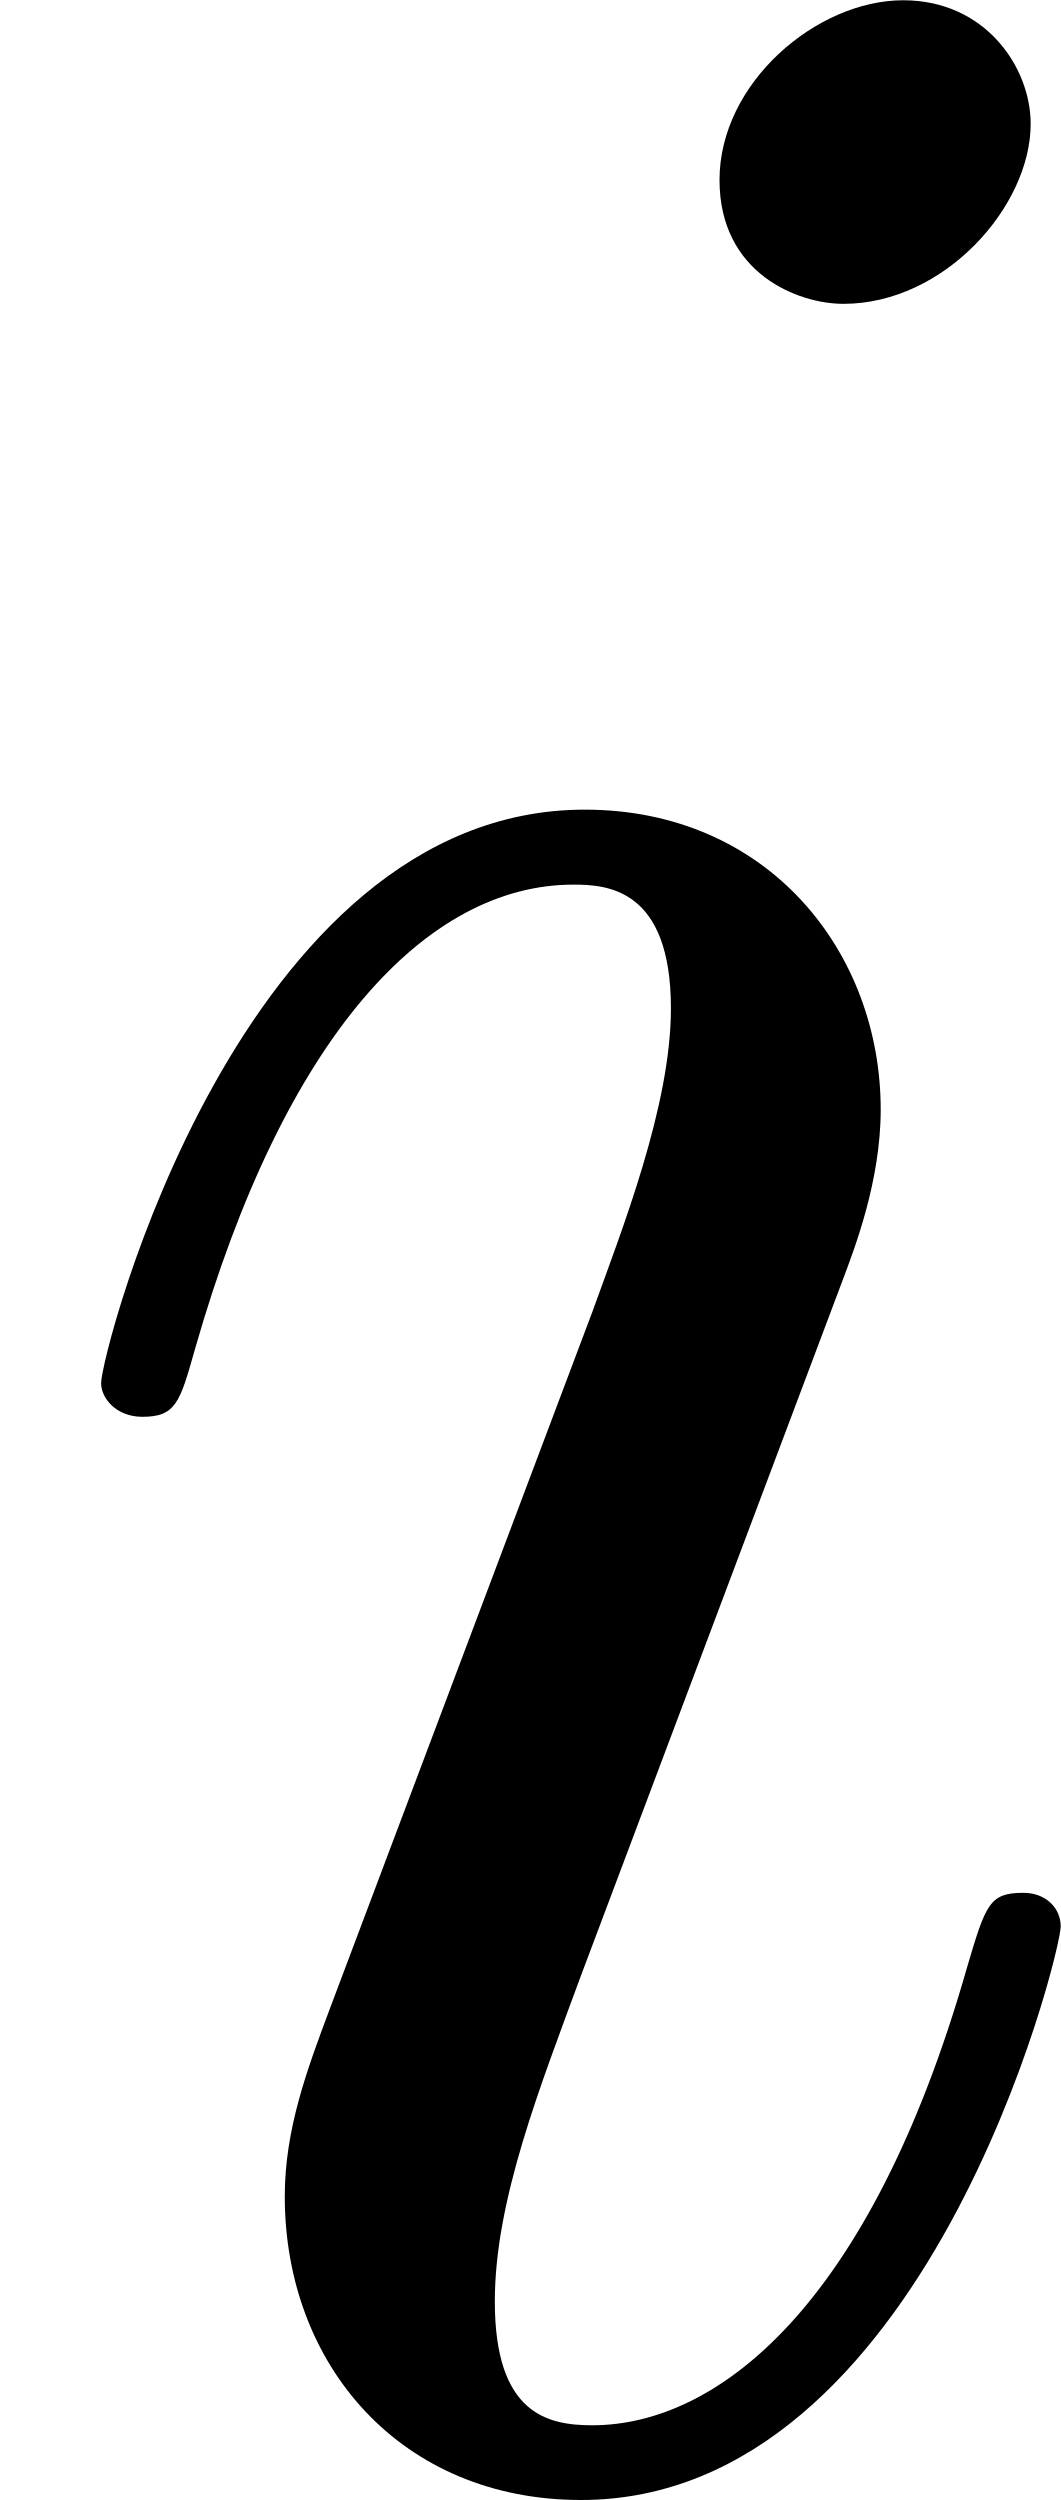
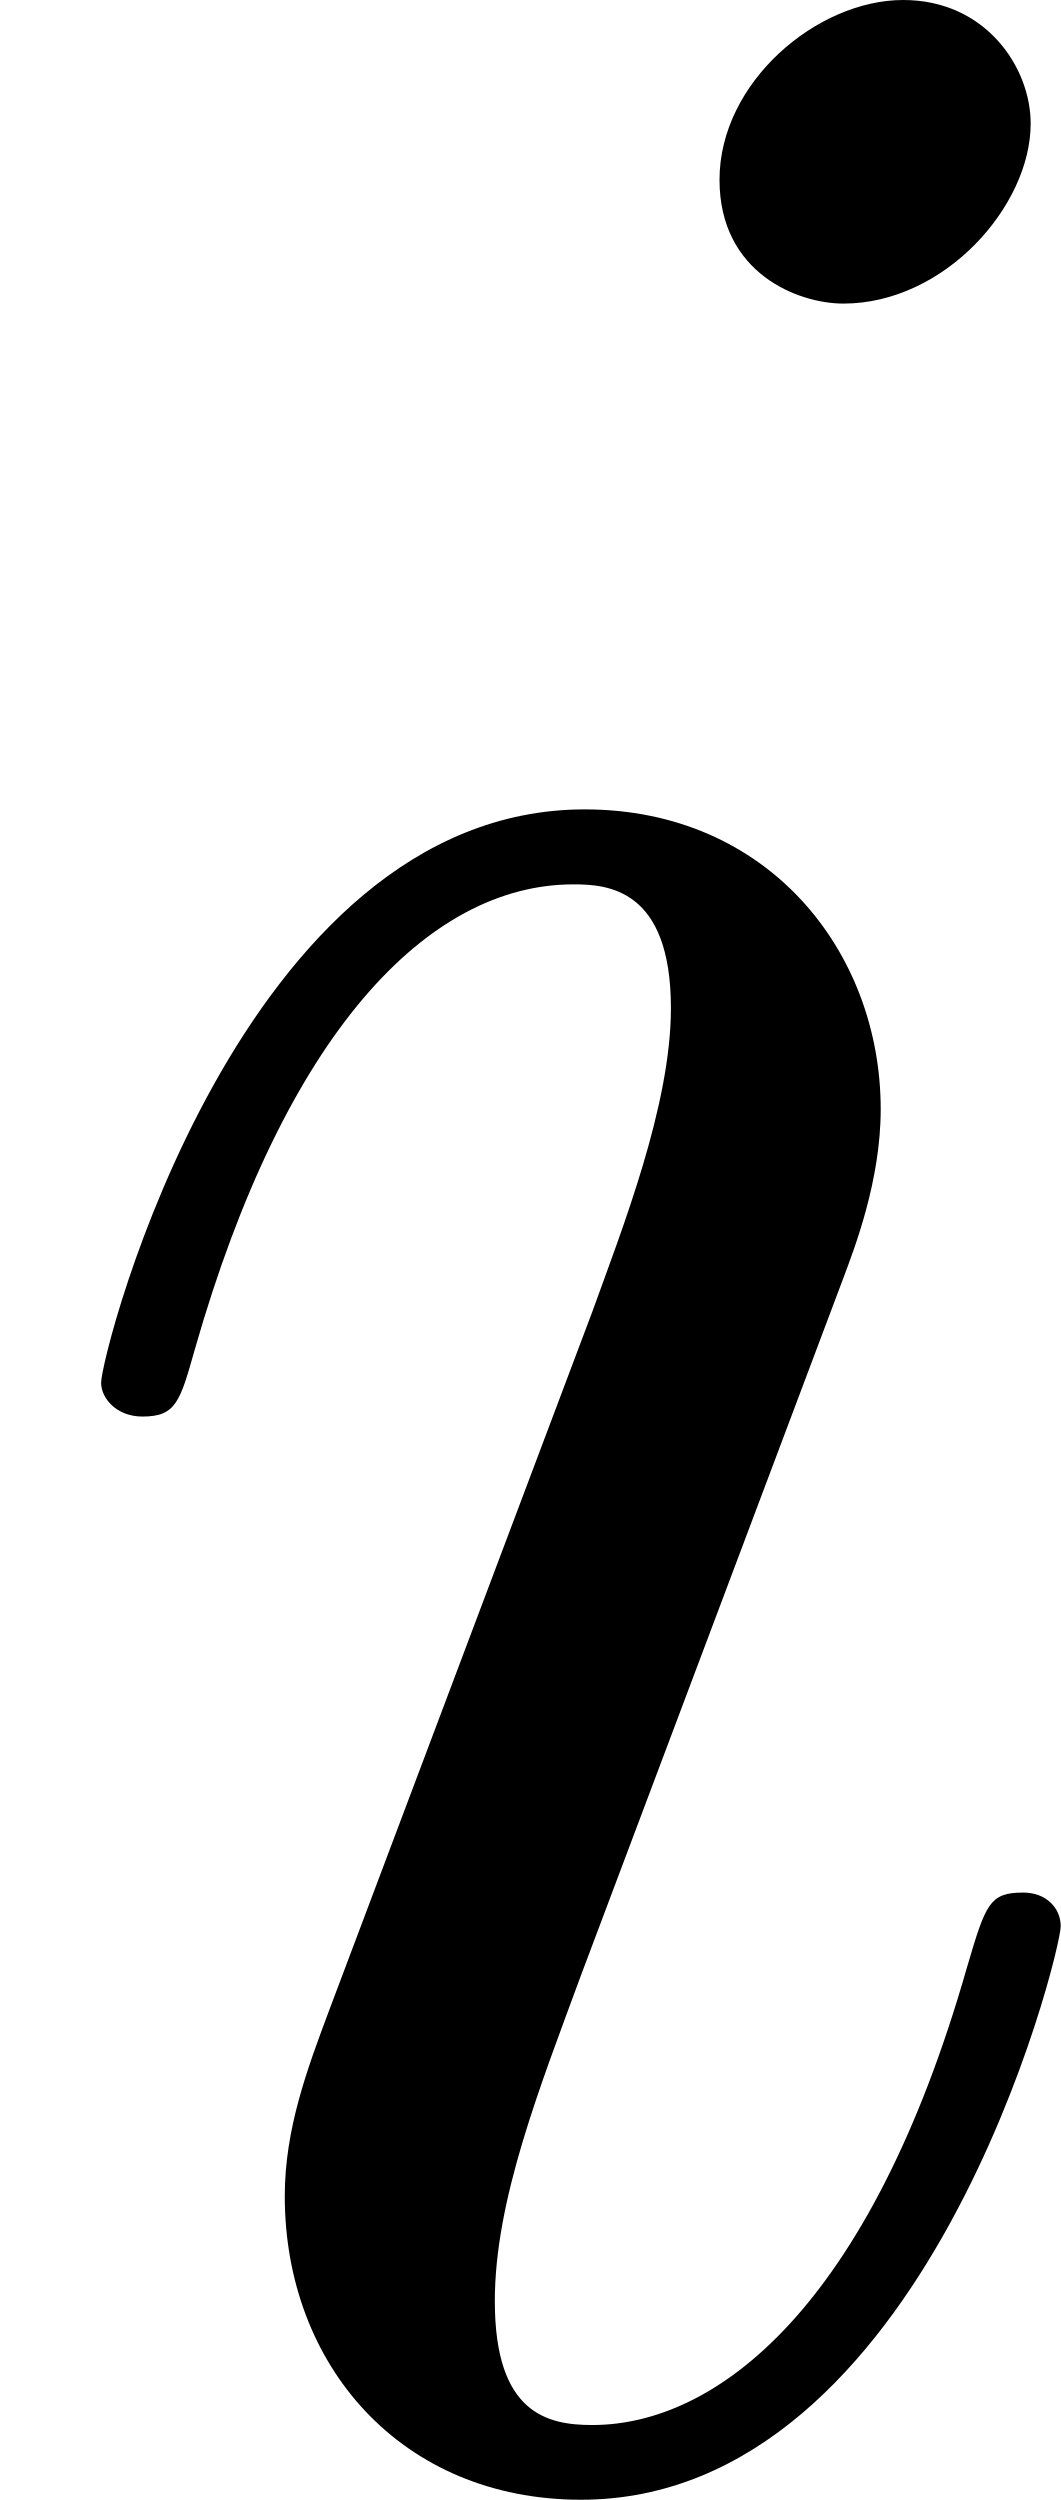
- <svg xmlns="http://www.w3.org/2000/svg" xmlns:xlink="http://www.w3.org/1999/xlink" version="1.1" width="4.06pt" height="9.569pt" viewBox="4.55 236.371 4.06 9.569">
+ <svg xmlns="http://www.w3.org/2000/svg" xmlns:xlink="http://www.w3.org/1999/xlink" version="1.1" width="4.06pt" height="9.569pt" viewBox="4.55 218.439 4.06 9.569">
  <defs>
    <path id="g12-105" d="M4.06-2.052C4.06-2.123 4.003-2.181 3.917-2.181C3.787-2.181 3.773-2.138 3.701-1.894C3.328-.588 2.74-.143 2.267-.143C2.095-.143 1.894-.187 1.894-.617C1.894-1.004 2.066-1.435 2.224-1.865L3.228-4.533C3.271-4.648 3.371-4.906 3.371-5.179C3.371-5.782 2.941-6.327 2.238-6.327C.918-6.327 .387-4.246 .387-4.132C.387-4.074 .445-4.003 .545-4.003C.674-4.003 .689-4.06 .746-4.261C1.09-5.466 1.635-6.04 2.195-6.04C2.324-6.04 2.568-6.025 2.568-5.566C2.568-5.193 2.381-4.72 2.267-4.404L1.262-1.736C1.176-1.506 1.09-1.277 1.09-1.019C1.09-.373 1.535 .143 2.224 .143C3.544 .143 4.06-1.951 4.06-2.052ZM3.945-8.952C3.945-9.167 3.773-9.425 3.457-9.425C3.127-9.425 2.754-9.11 2.754-8.737C2.754-8.378 3.056-8.263 3.228-8.263C3.615-8.263 3.945-8.636 3.945-8.952Z" />
  </defs>
  <g id="page1">
-     <use x="4.55" y="245.797" xlink:href="#g12-105" />
+     <use x="4.55" y="227.864" xlink:href="#g12-105" />
  </g>
</svg>
